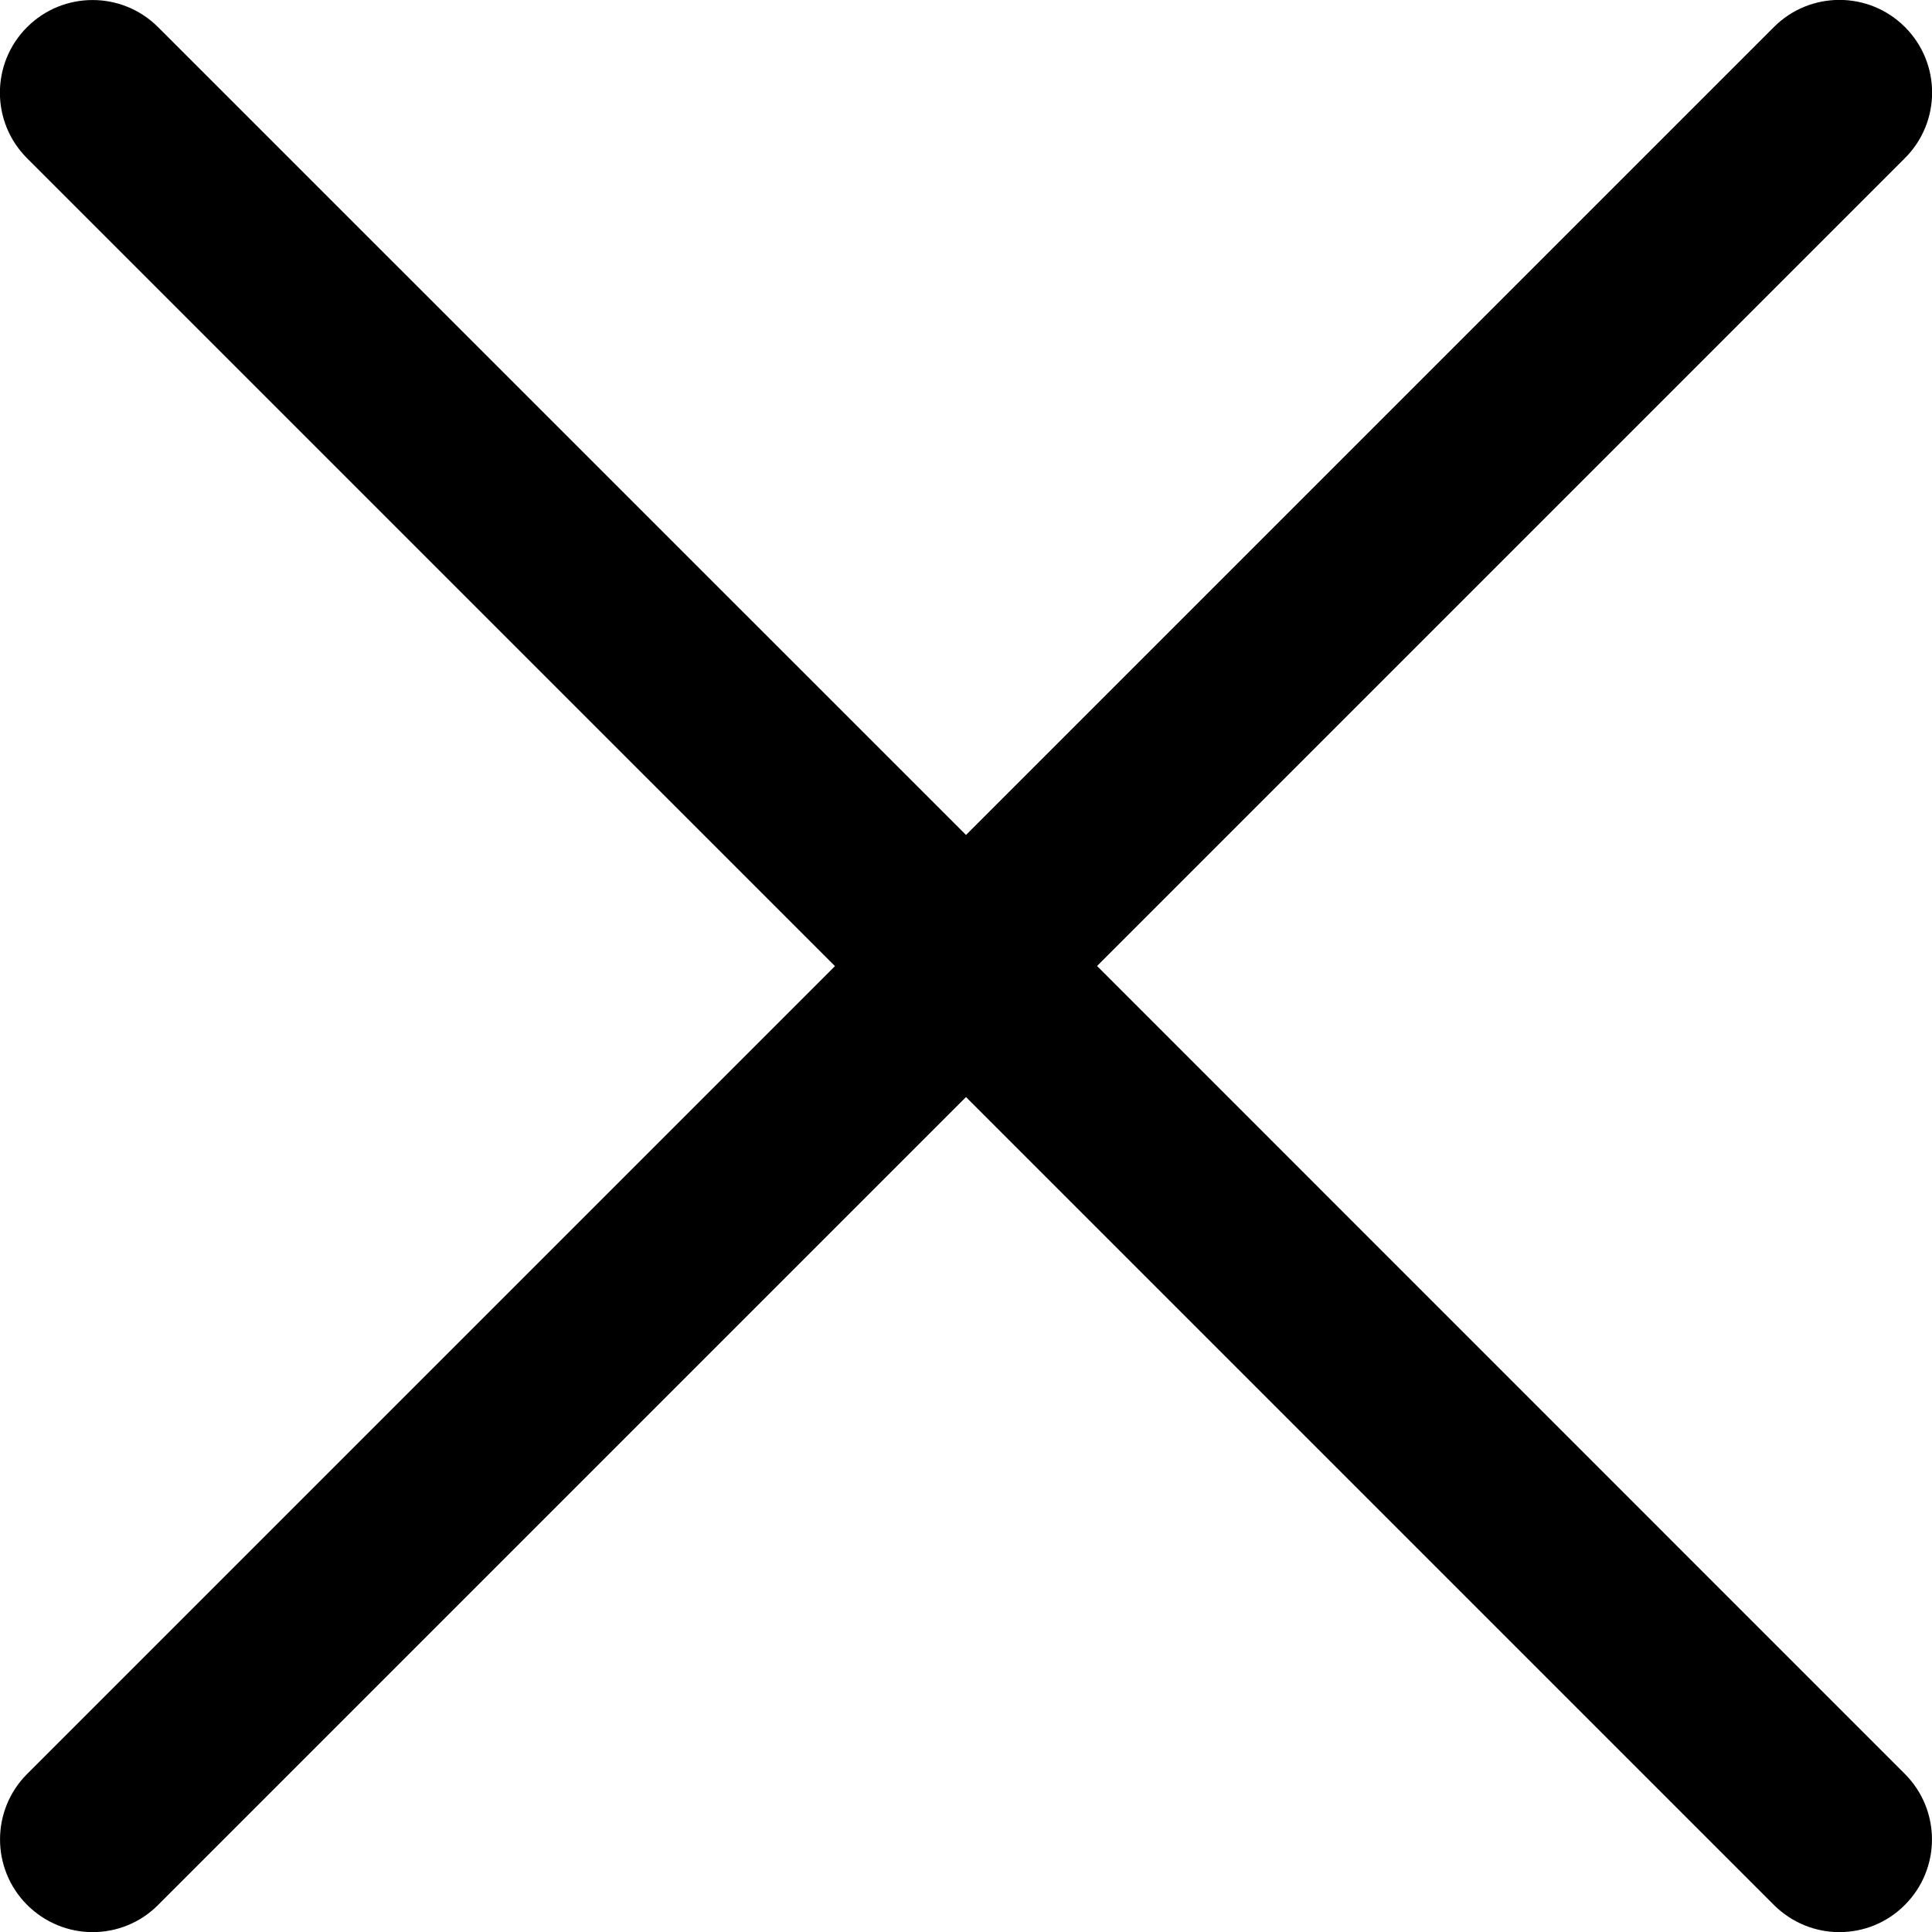
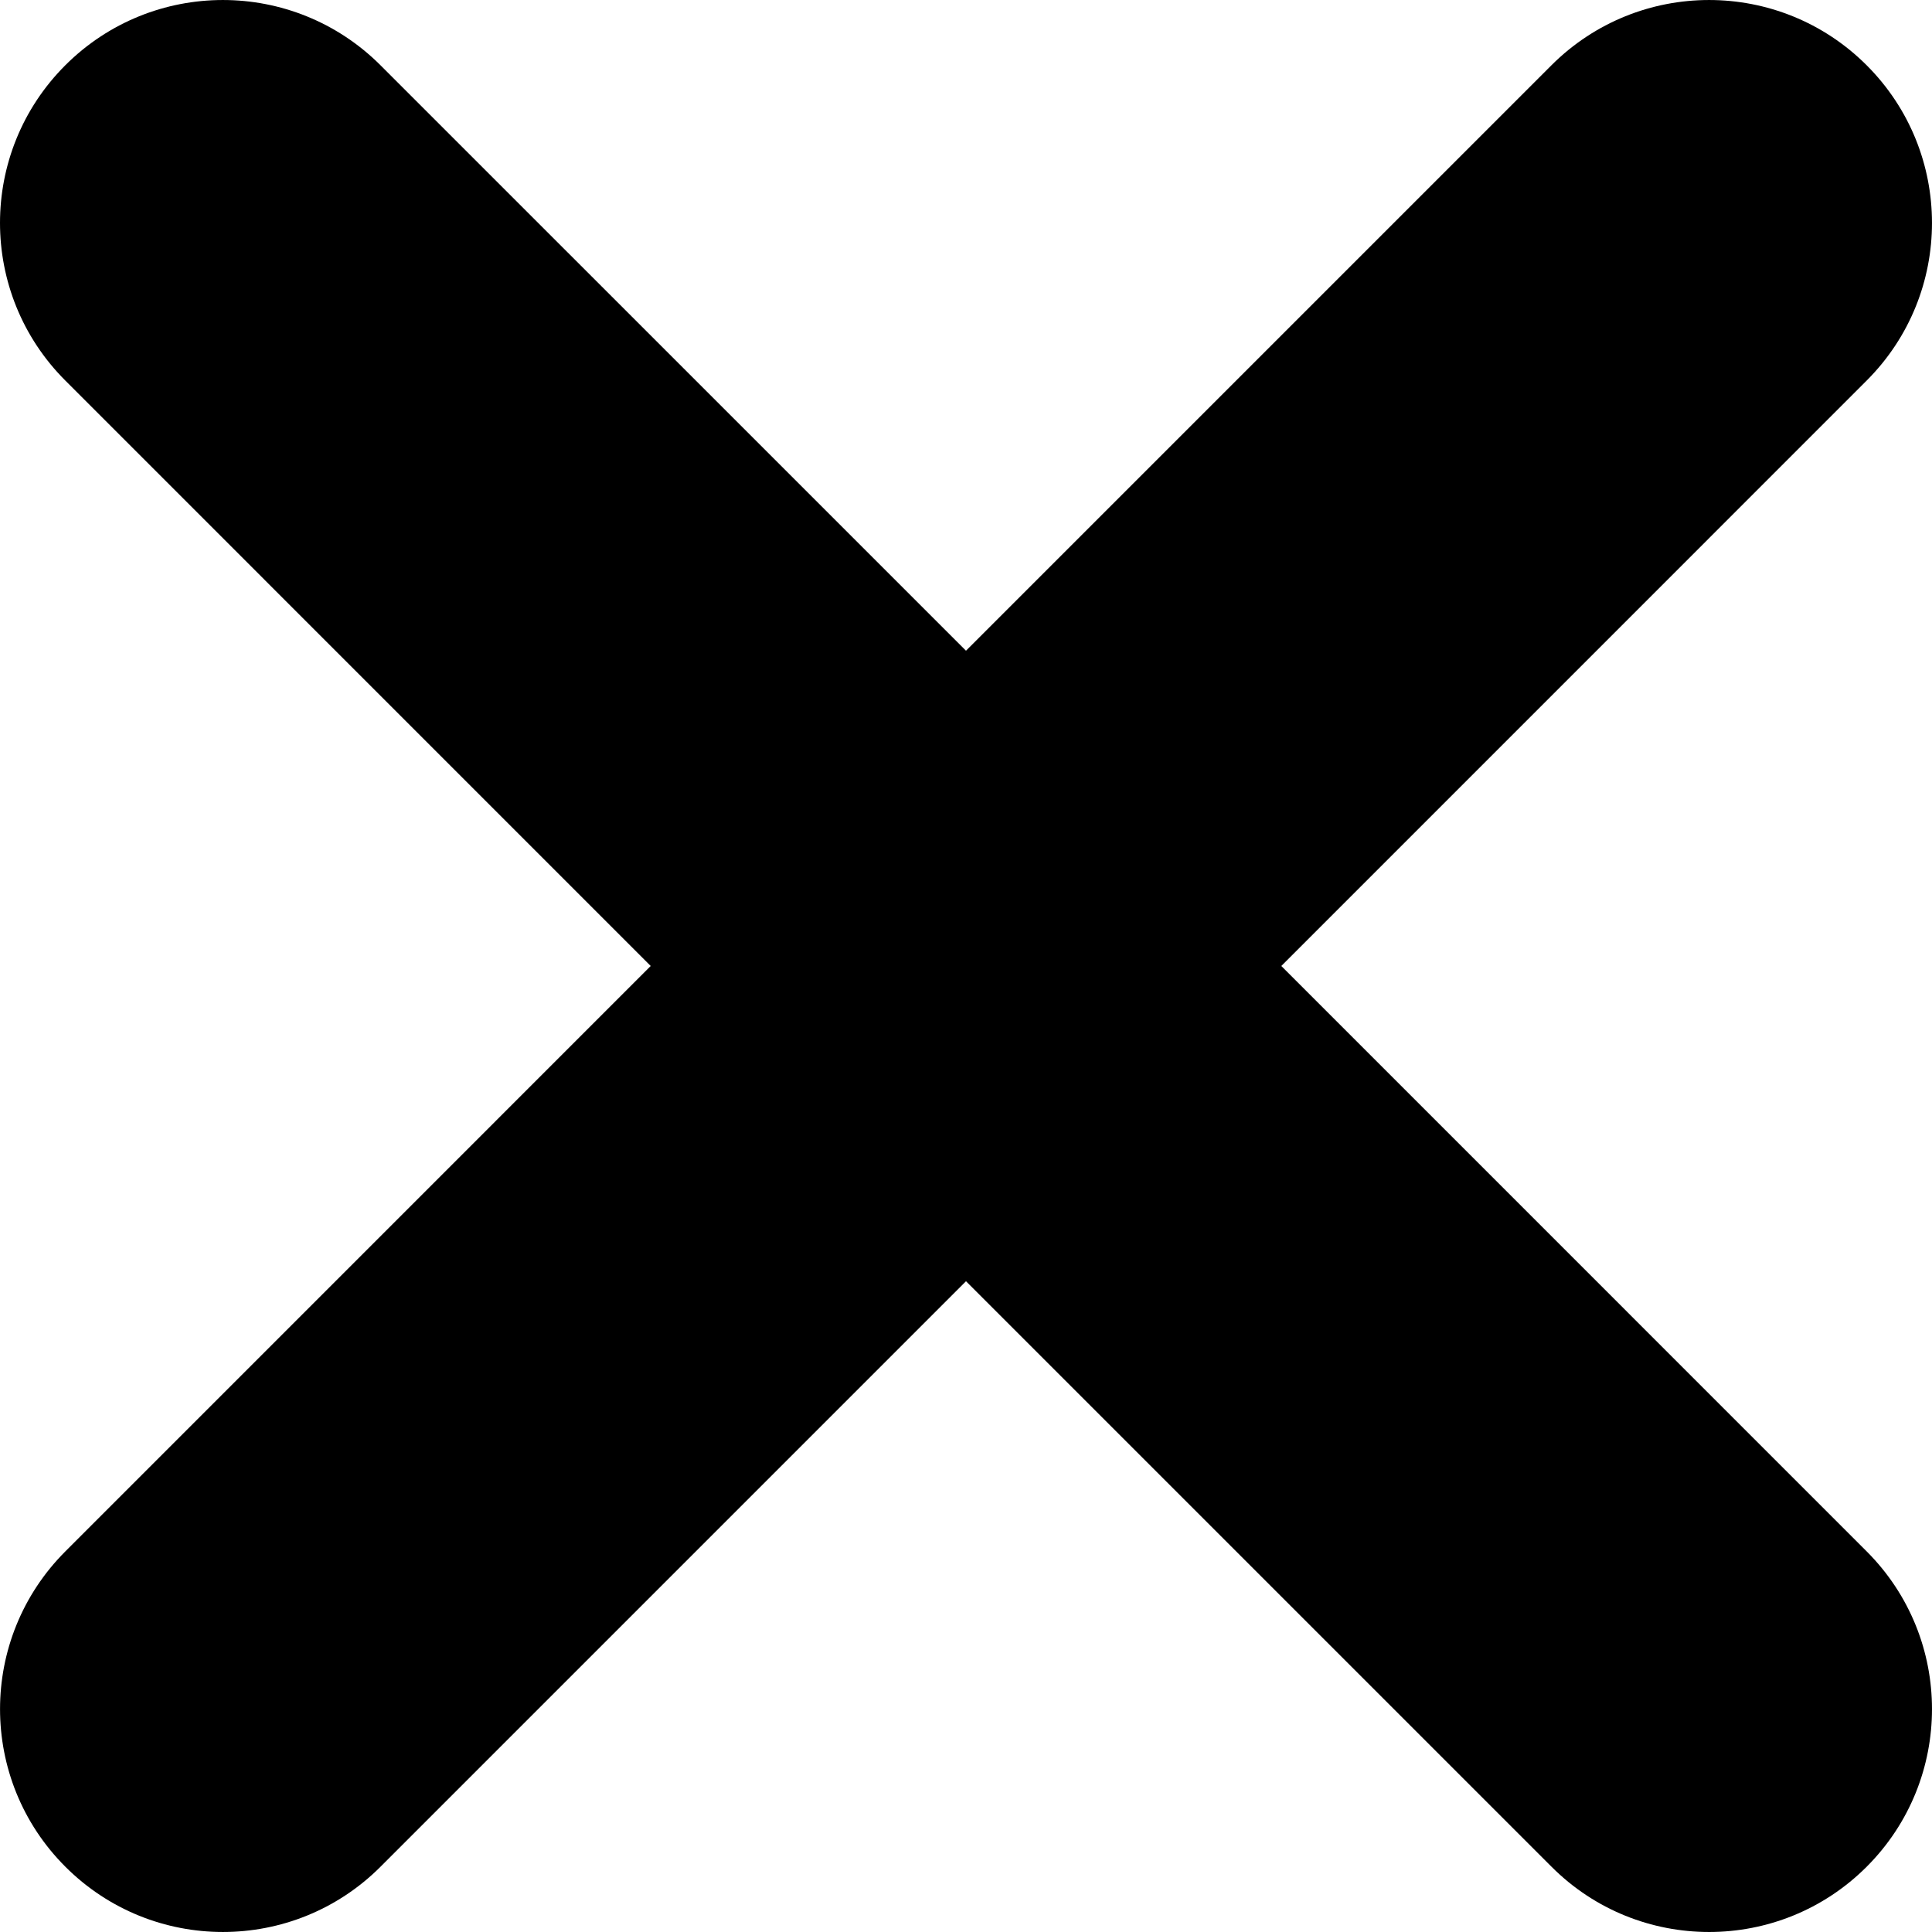
- <svg xmlns="http://www.w3.org/2000/svg" version="1.1" viewBox="0 0 15.642 15.642" enable-background="new 0 0 15.642 15.642">
-   <path fill-rule="evenodd" d="M8.882,7.821l6.541-6.541c0.293-0.293,0.293-0.768,0-1.061  c-0.293-0.293-0.768-0.293-1.061,0L7.821,6.76L1.28,0.22c-0.293-0.293-0.768-0.293-1.061,0c-0.293,0.293-0.293,0.768,0,1.061  l6.541,6.541L0.22,14.362c-0.293,0.293-0.293,0.768,0,1.061c0.147,0.146,0.338,0.22,0.53,0.22s0.384-0.073,0.53-0.22l6.541-6.541  l6.541,6.541c0.147,0.146,0.338,0.22,0.53,0.22c0.192,0,0.384-0.073,0.53-0.22c0.293-0.293,0.293-0.768,0-1.061L8.882,7.821z" />
+ <svg xmlns="http://www.w3.org/2000/svg" version="1.1" id="Capa_1" x="0px" y="0px" width="348.333px" height="348.334px" viewBox="0 0 348.333 348.334" style="enable-background:new 0 0 348.333 348.334;" xml:space="preserve">
+   <g>
+     <path d="M336.559,68.611L231.016,174.165l105.543,105.549c15.699,15.705,15.699,41.145,0,56.85   c-7.844,7.844-18.128,11.769-28.407,11.769c-10.296,0-20.581-3.919-28.419-11.769L174.167,231.003L68.609,336.563   c-7.843,7.844-18.128,11.769-28.416,11.769c-10.285,0-20.563-3.919-28.413-11.769c-15.699-15.698-15.699-41.139,0-56.85   l105.54-105.549L11.774,68.611c-15.699-15.699-15.699-41.145,0-56.844c15.696-15.687,41.127-15.687,56.829,0l105.563,105.554   L279.721,11.767c15.705-15.687,41.139-15.687,56.832,0C352.258,27.466,352.258,52.912,336.559,68.611z" />
+   </g>
+   <g>
+ </g>
+   <g>
+ </g>
+   <g>
+ </g>
+   <g>
+ </g>
+   <g>
+ </g>
+   <g>
+ </g>
+   <g>
+ </g>
+   <g>
+ </g>
+   <g>
+ </g>
+   <g>
+ </g>
+   <g>
+ </g>
+   <g>
+ </g>
+   <g>
+ </g>
+   <g>
+ </g>
+   <g>
+ </g>
</svg>
